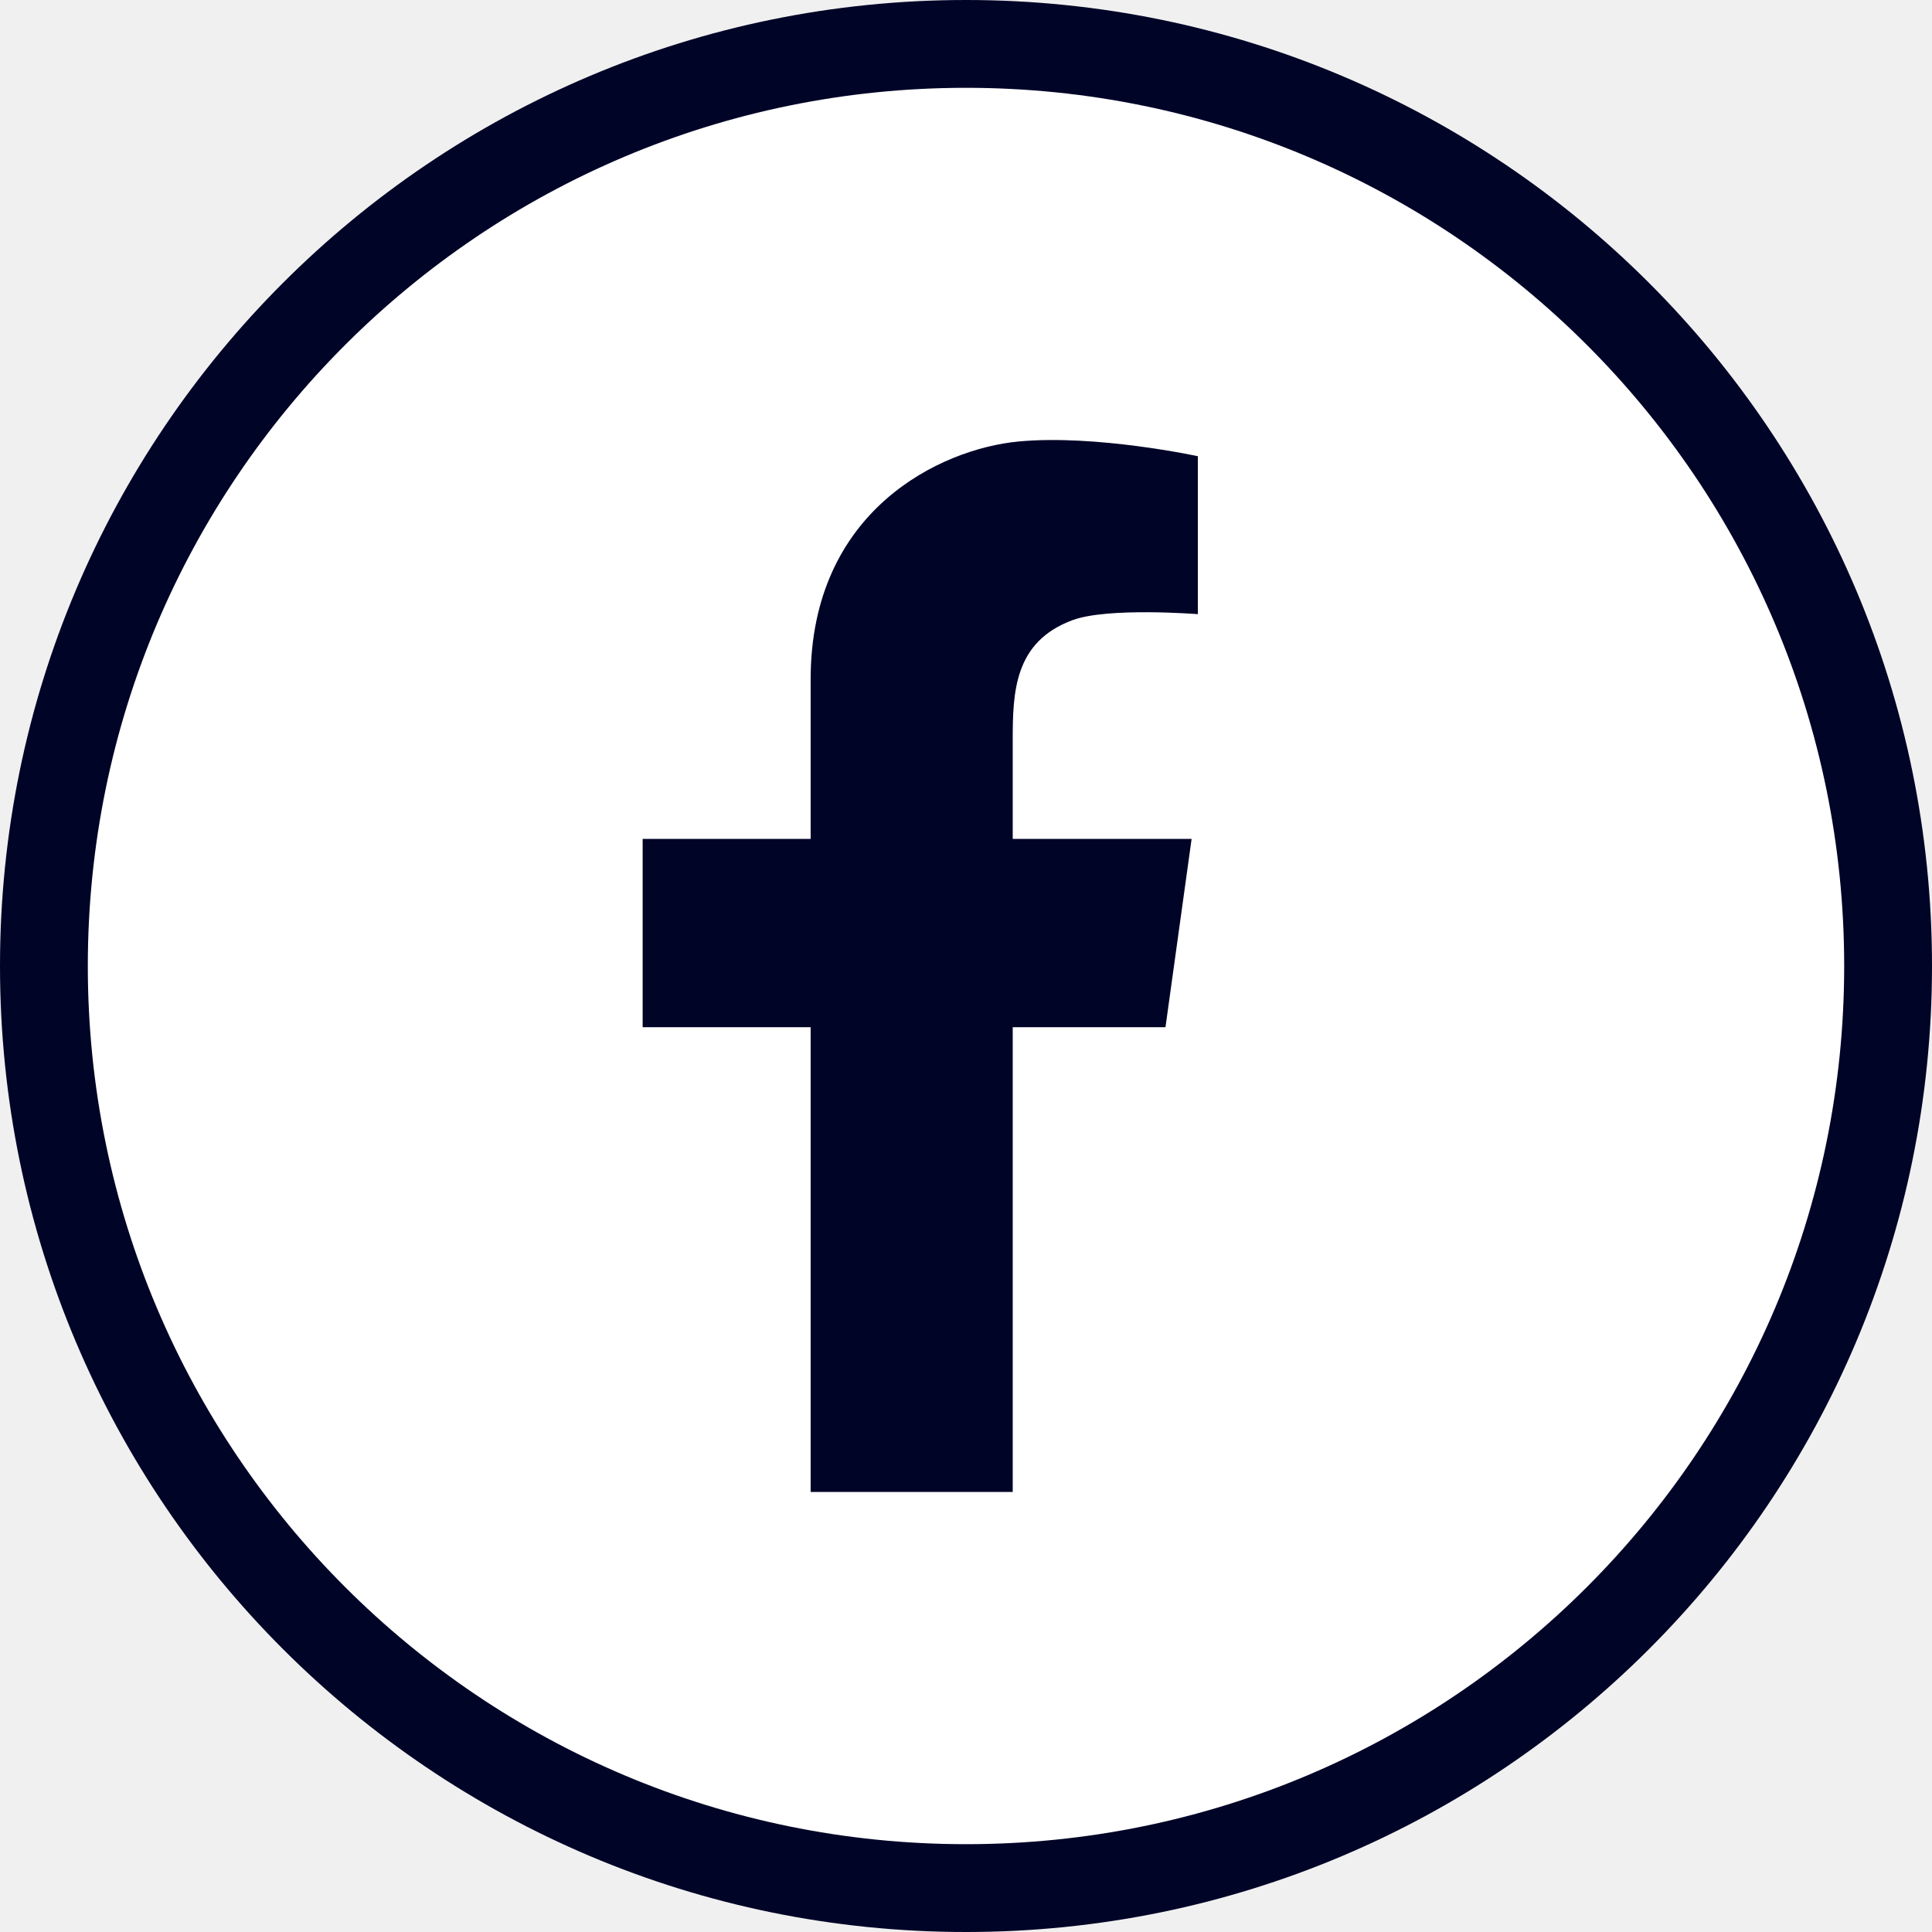
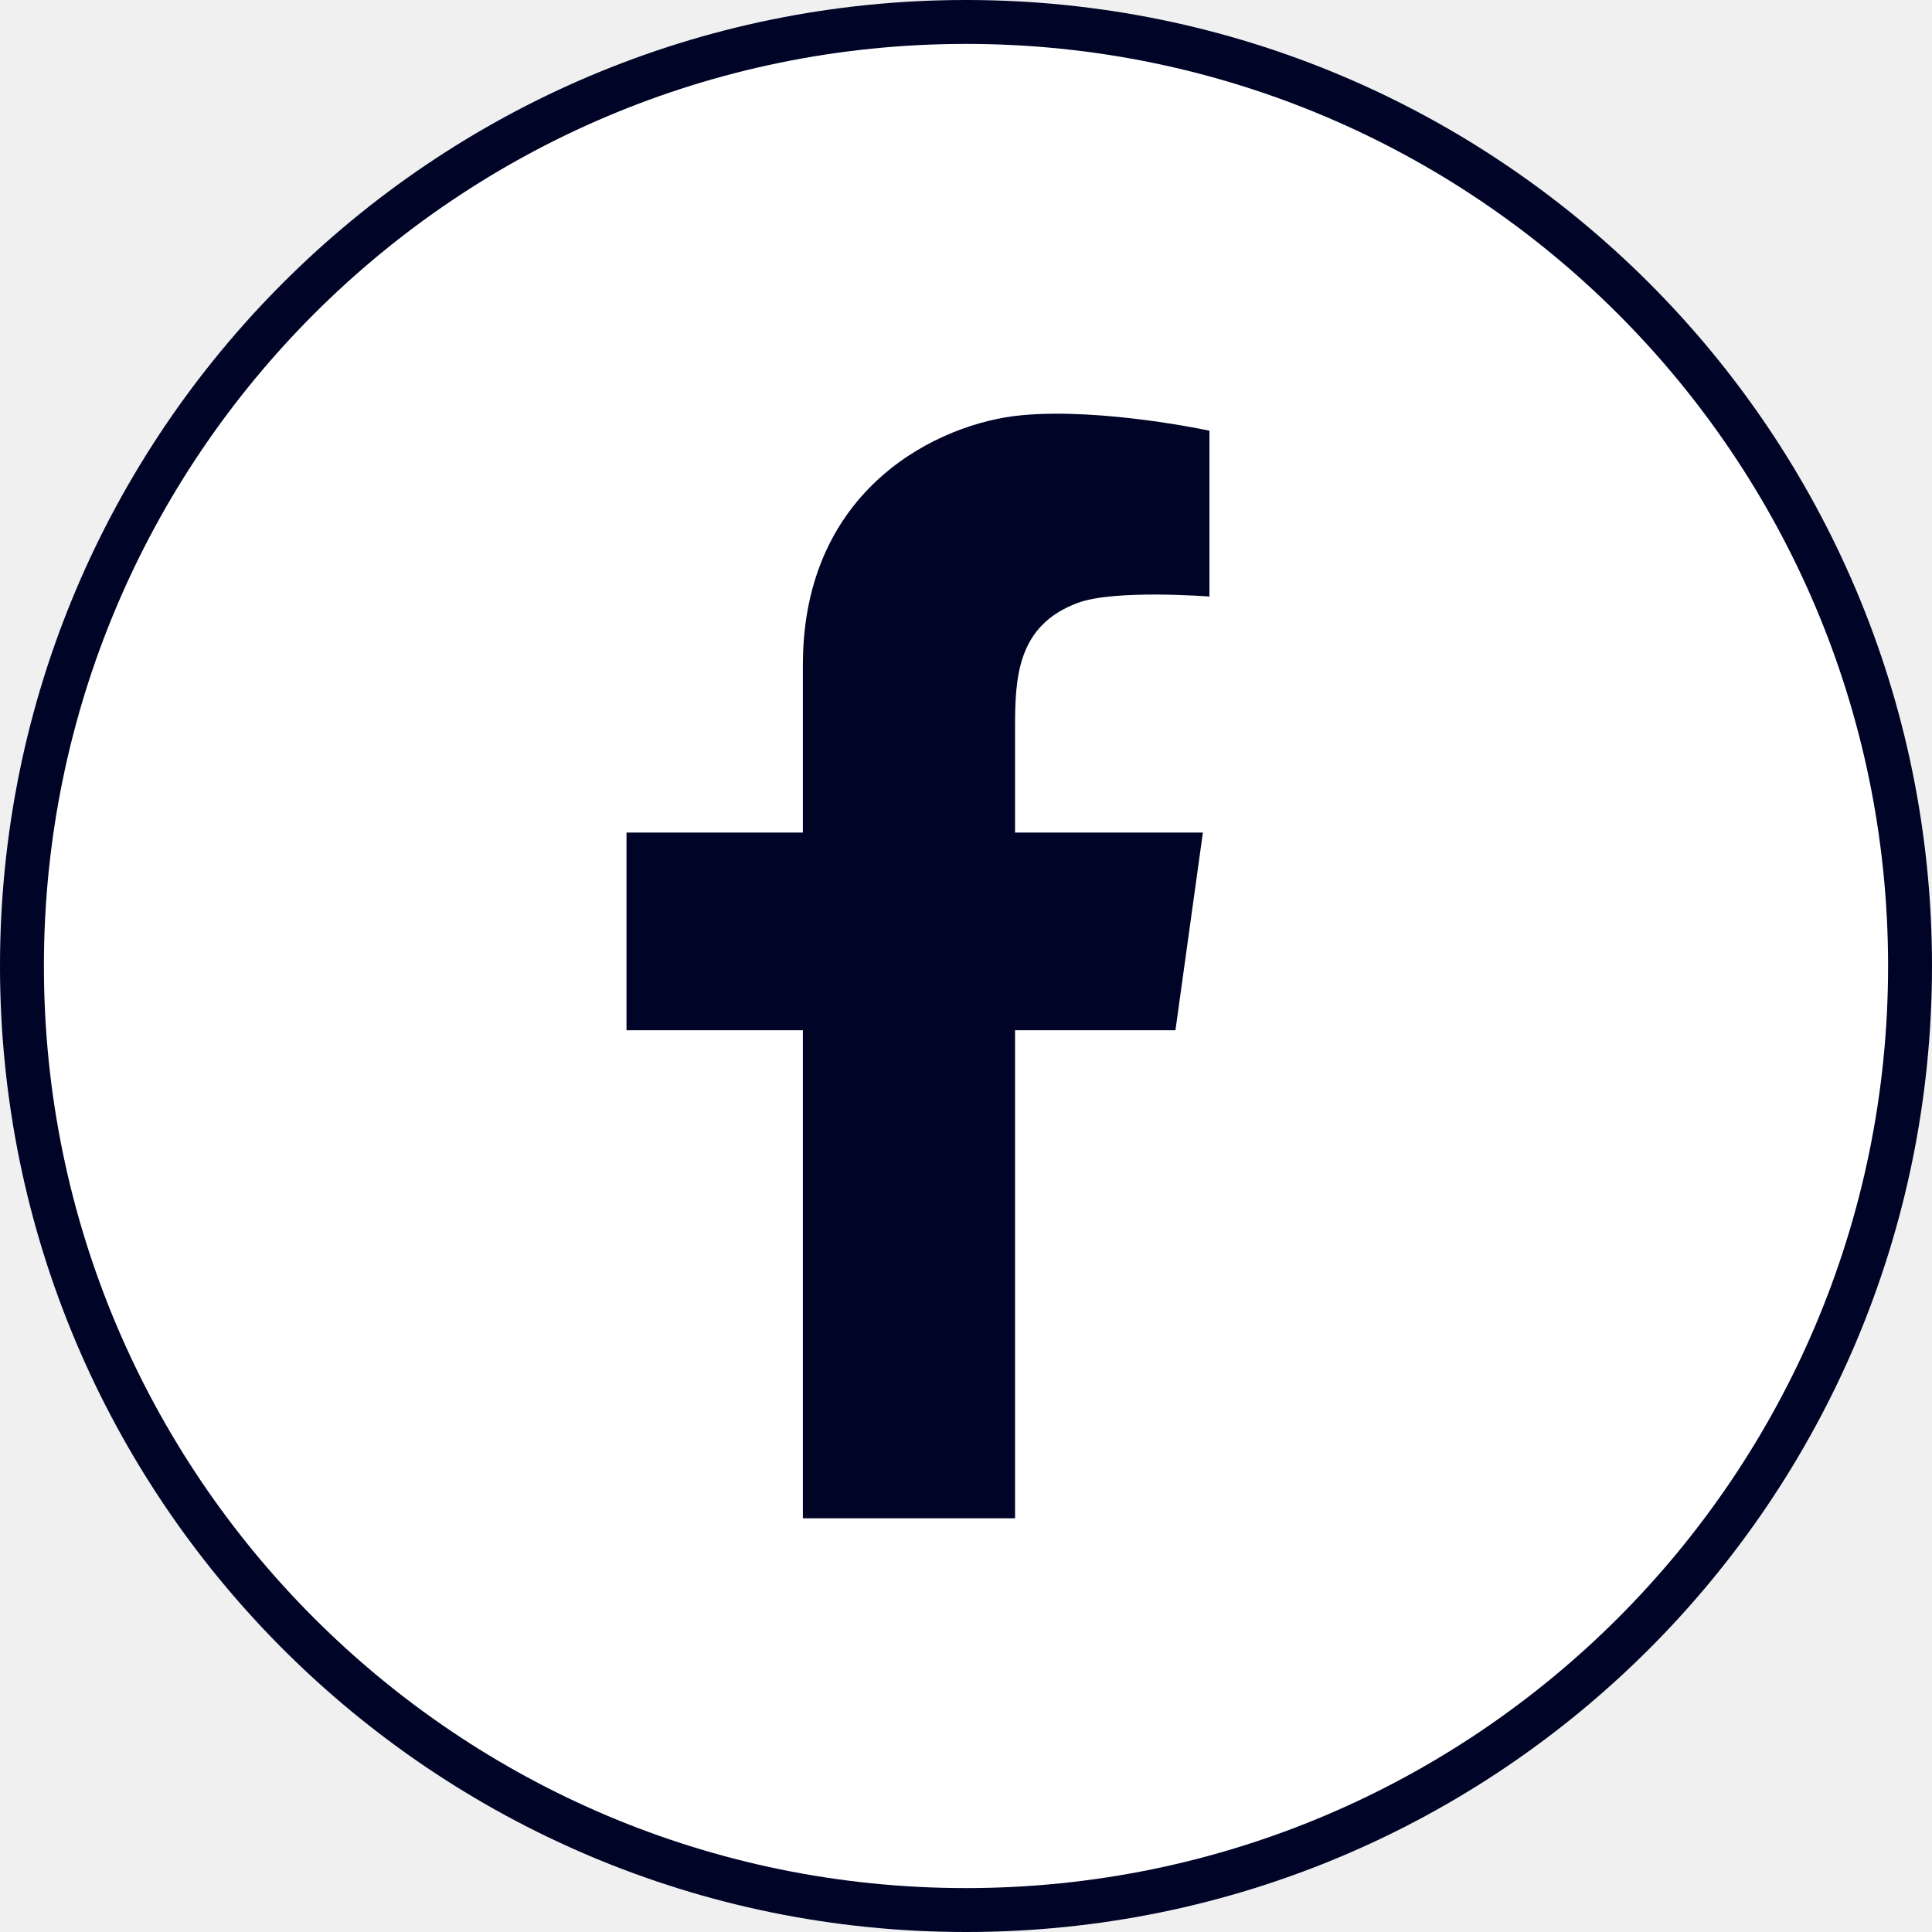
<svg xmlns="http://www.w3.org/2000/svg" width="44" height="44" viewBox="0 0 44 44" fill="none">
  <g clip-path="url(#clip0_5305_75226)">
    <circle cx="22" cy="22" r="22" fill="#000427" />
-     <path d="M22 2C10.954 2 2 10.954 2 22C2 33.046 10.954 42 22 42C33.046 42 42 33.046 42 22C42 10.954 33.046 2 22 2ZM27.28 13.987C27.28 13.987 25.234 13.825 24.428 14.123C23.095 14.615 23.064 15.766 23.064 16.864V19.106H27.138L26.543 23.394H23.064V33.979H18.462V23.394H14.636V19.106H18.462V15.469C18.462 11.618 21.427 10.223 23.194 10.055C24.961 9.888 27.28 10.39 27.28 10.39V13.987Z" fill="white" />
+     <path d="M22 1C10.402 1 1 10.402 1 22C1 33.598 10.402 43 22 43C33.598 43 43 33.598 43 22C43 10.402 33.598 1 22 1ZM27.544 13.586C27.544 13.586 25.396 13.417 24.549 13.729C23.15 14.246 23.117 15.455 23.117 16.607V18.961H27.395L26.77 23.463H23.117V34.578H18.285V23.463H14.268V18.961H18.285V15.142C18.285 11.099 21.398 9.634 23.253 9.458C25.109 9.282 27.544 9.809 27.544 9.809V13.586Z" fill="white" />
  </g>
  <defs>
    <clipPath id="clip0_5305_75226">
      <rect width="44" height="44" fill="white" />
    </clipPath>
  </defs>
</svg>
